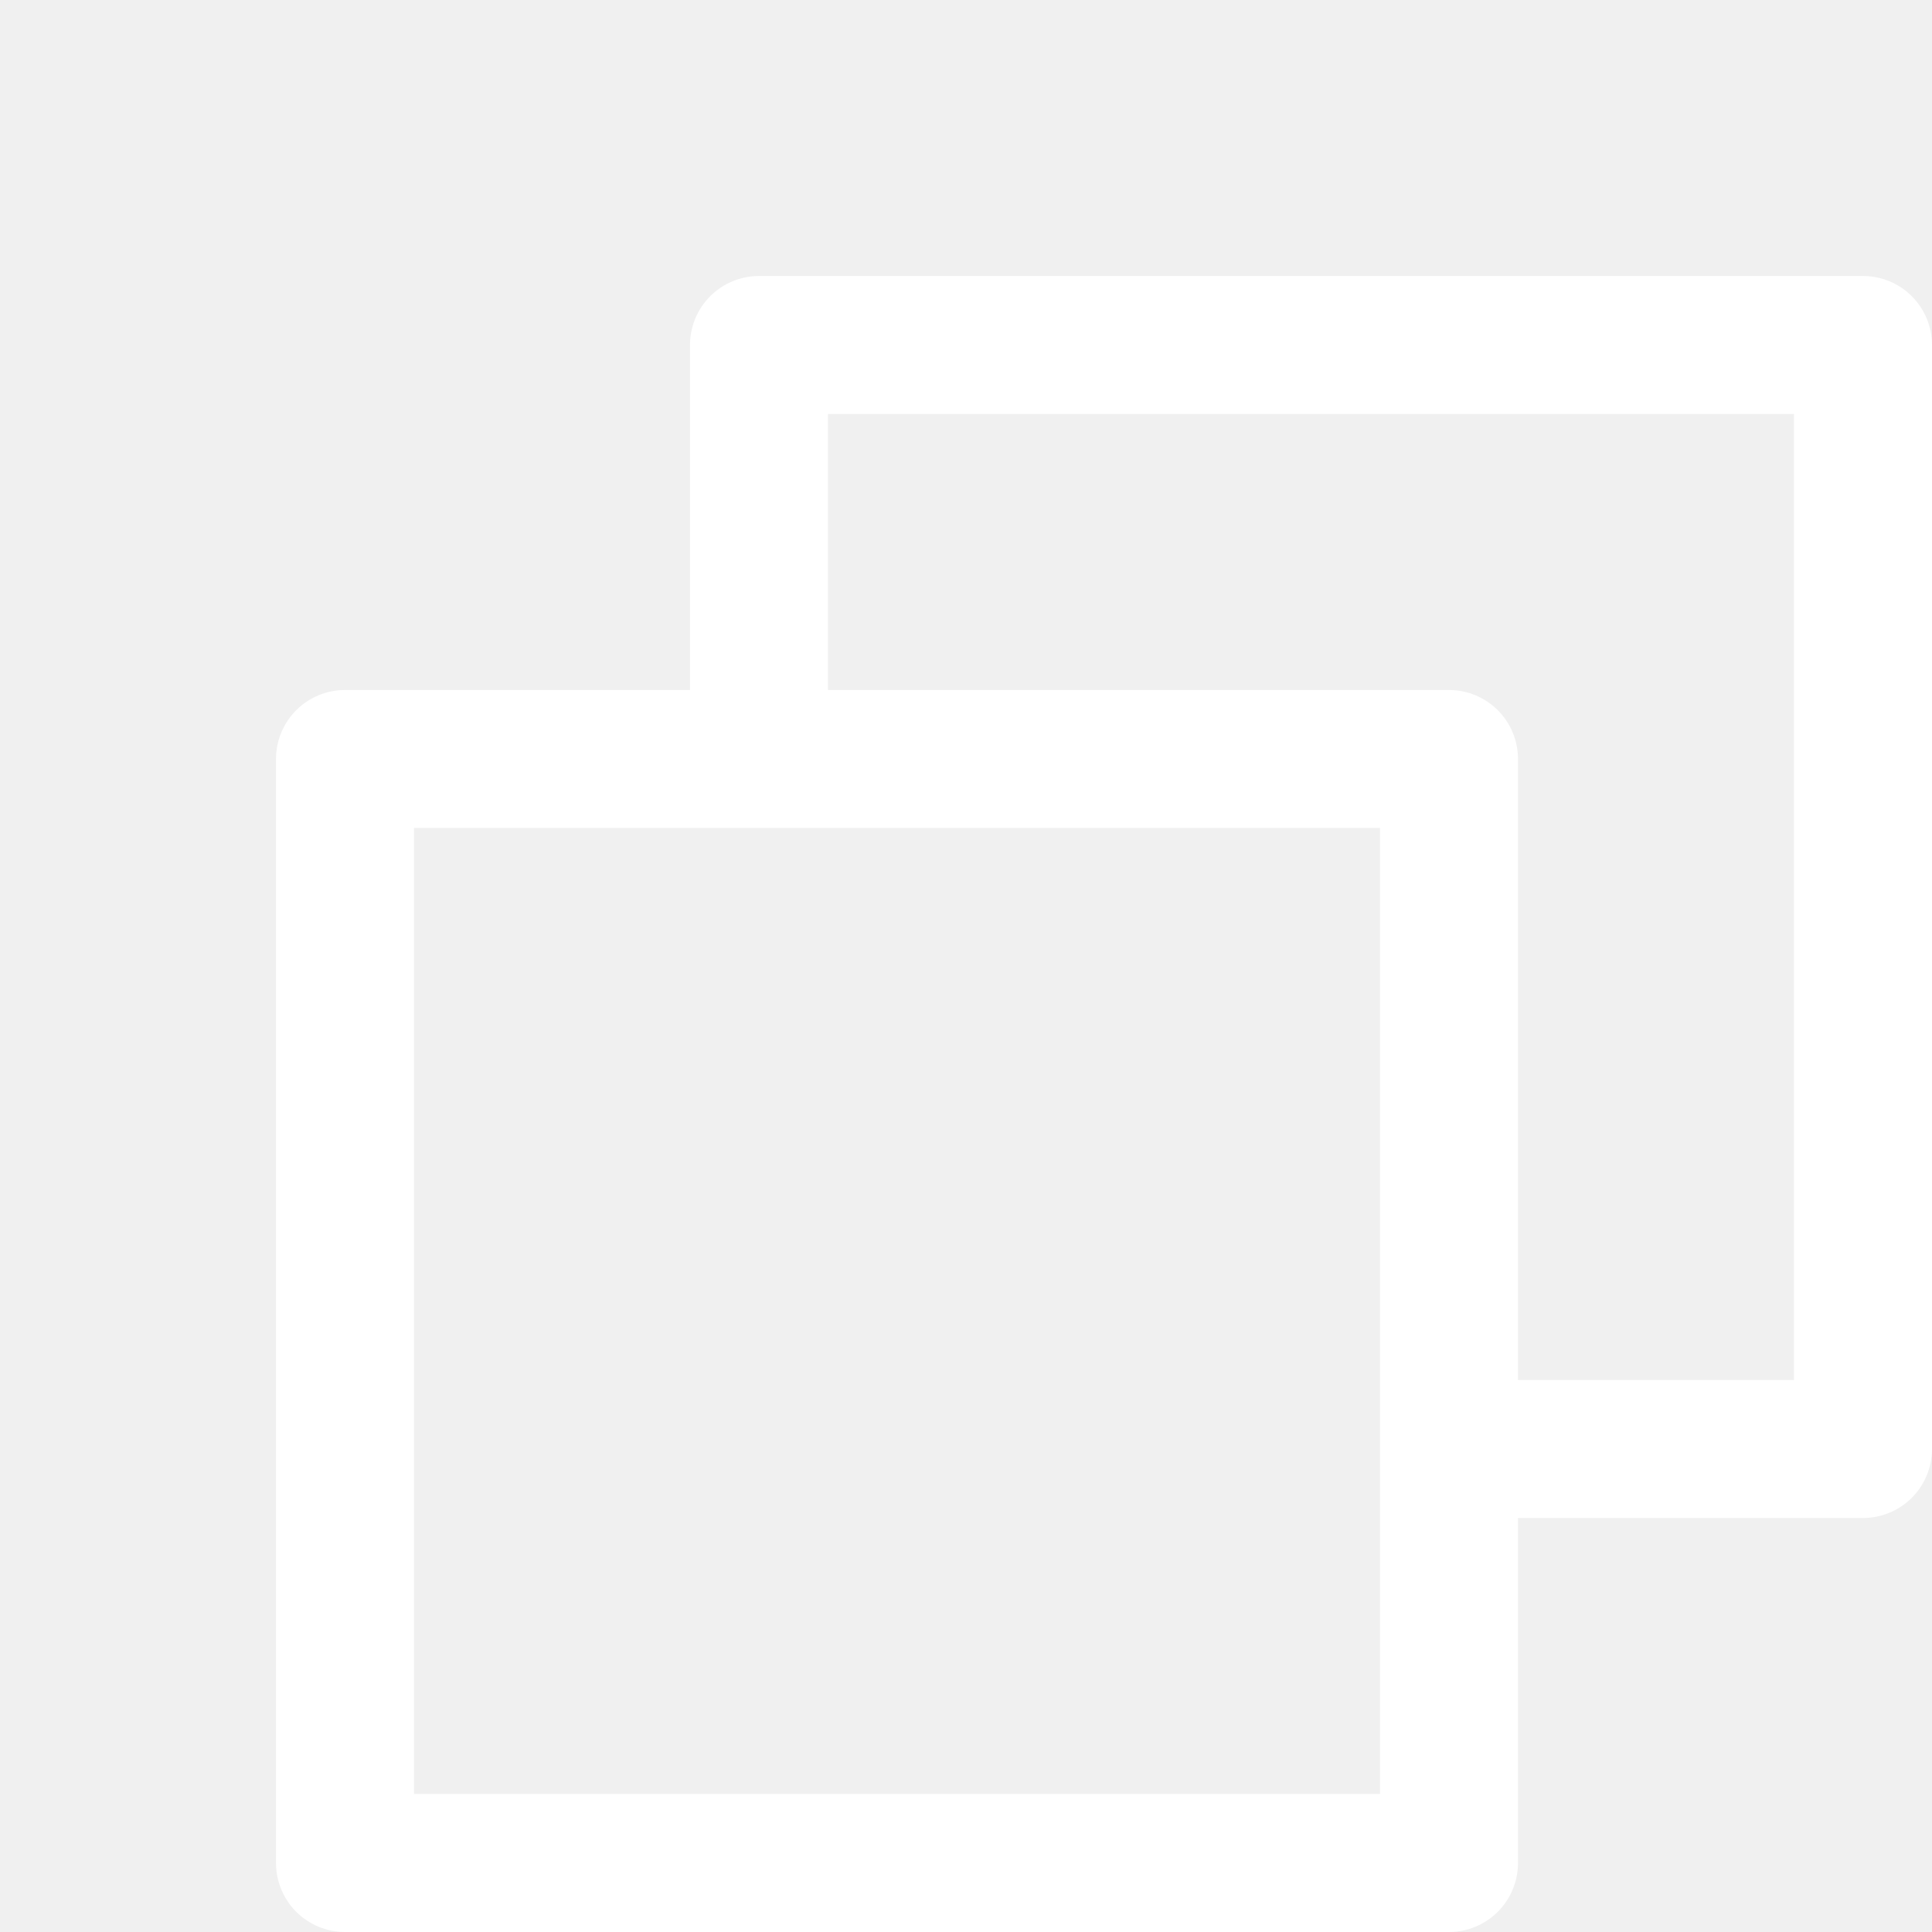
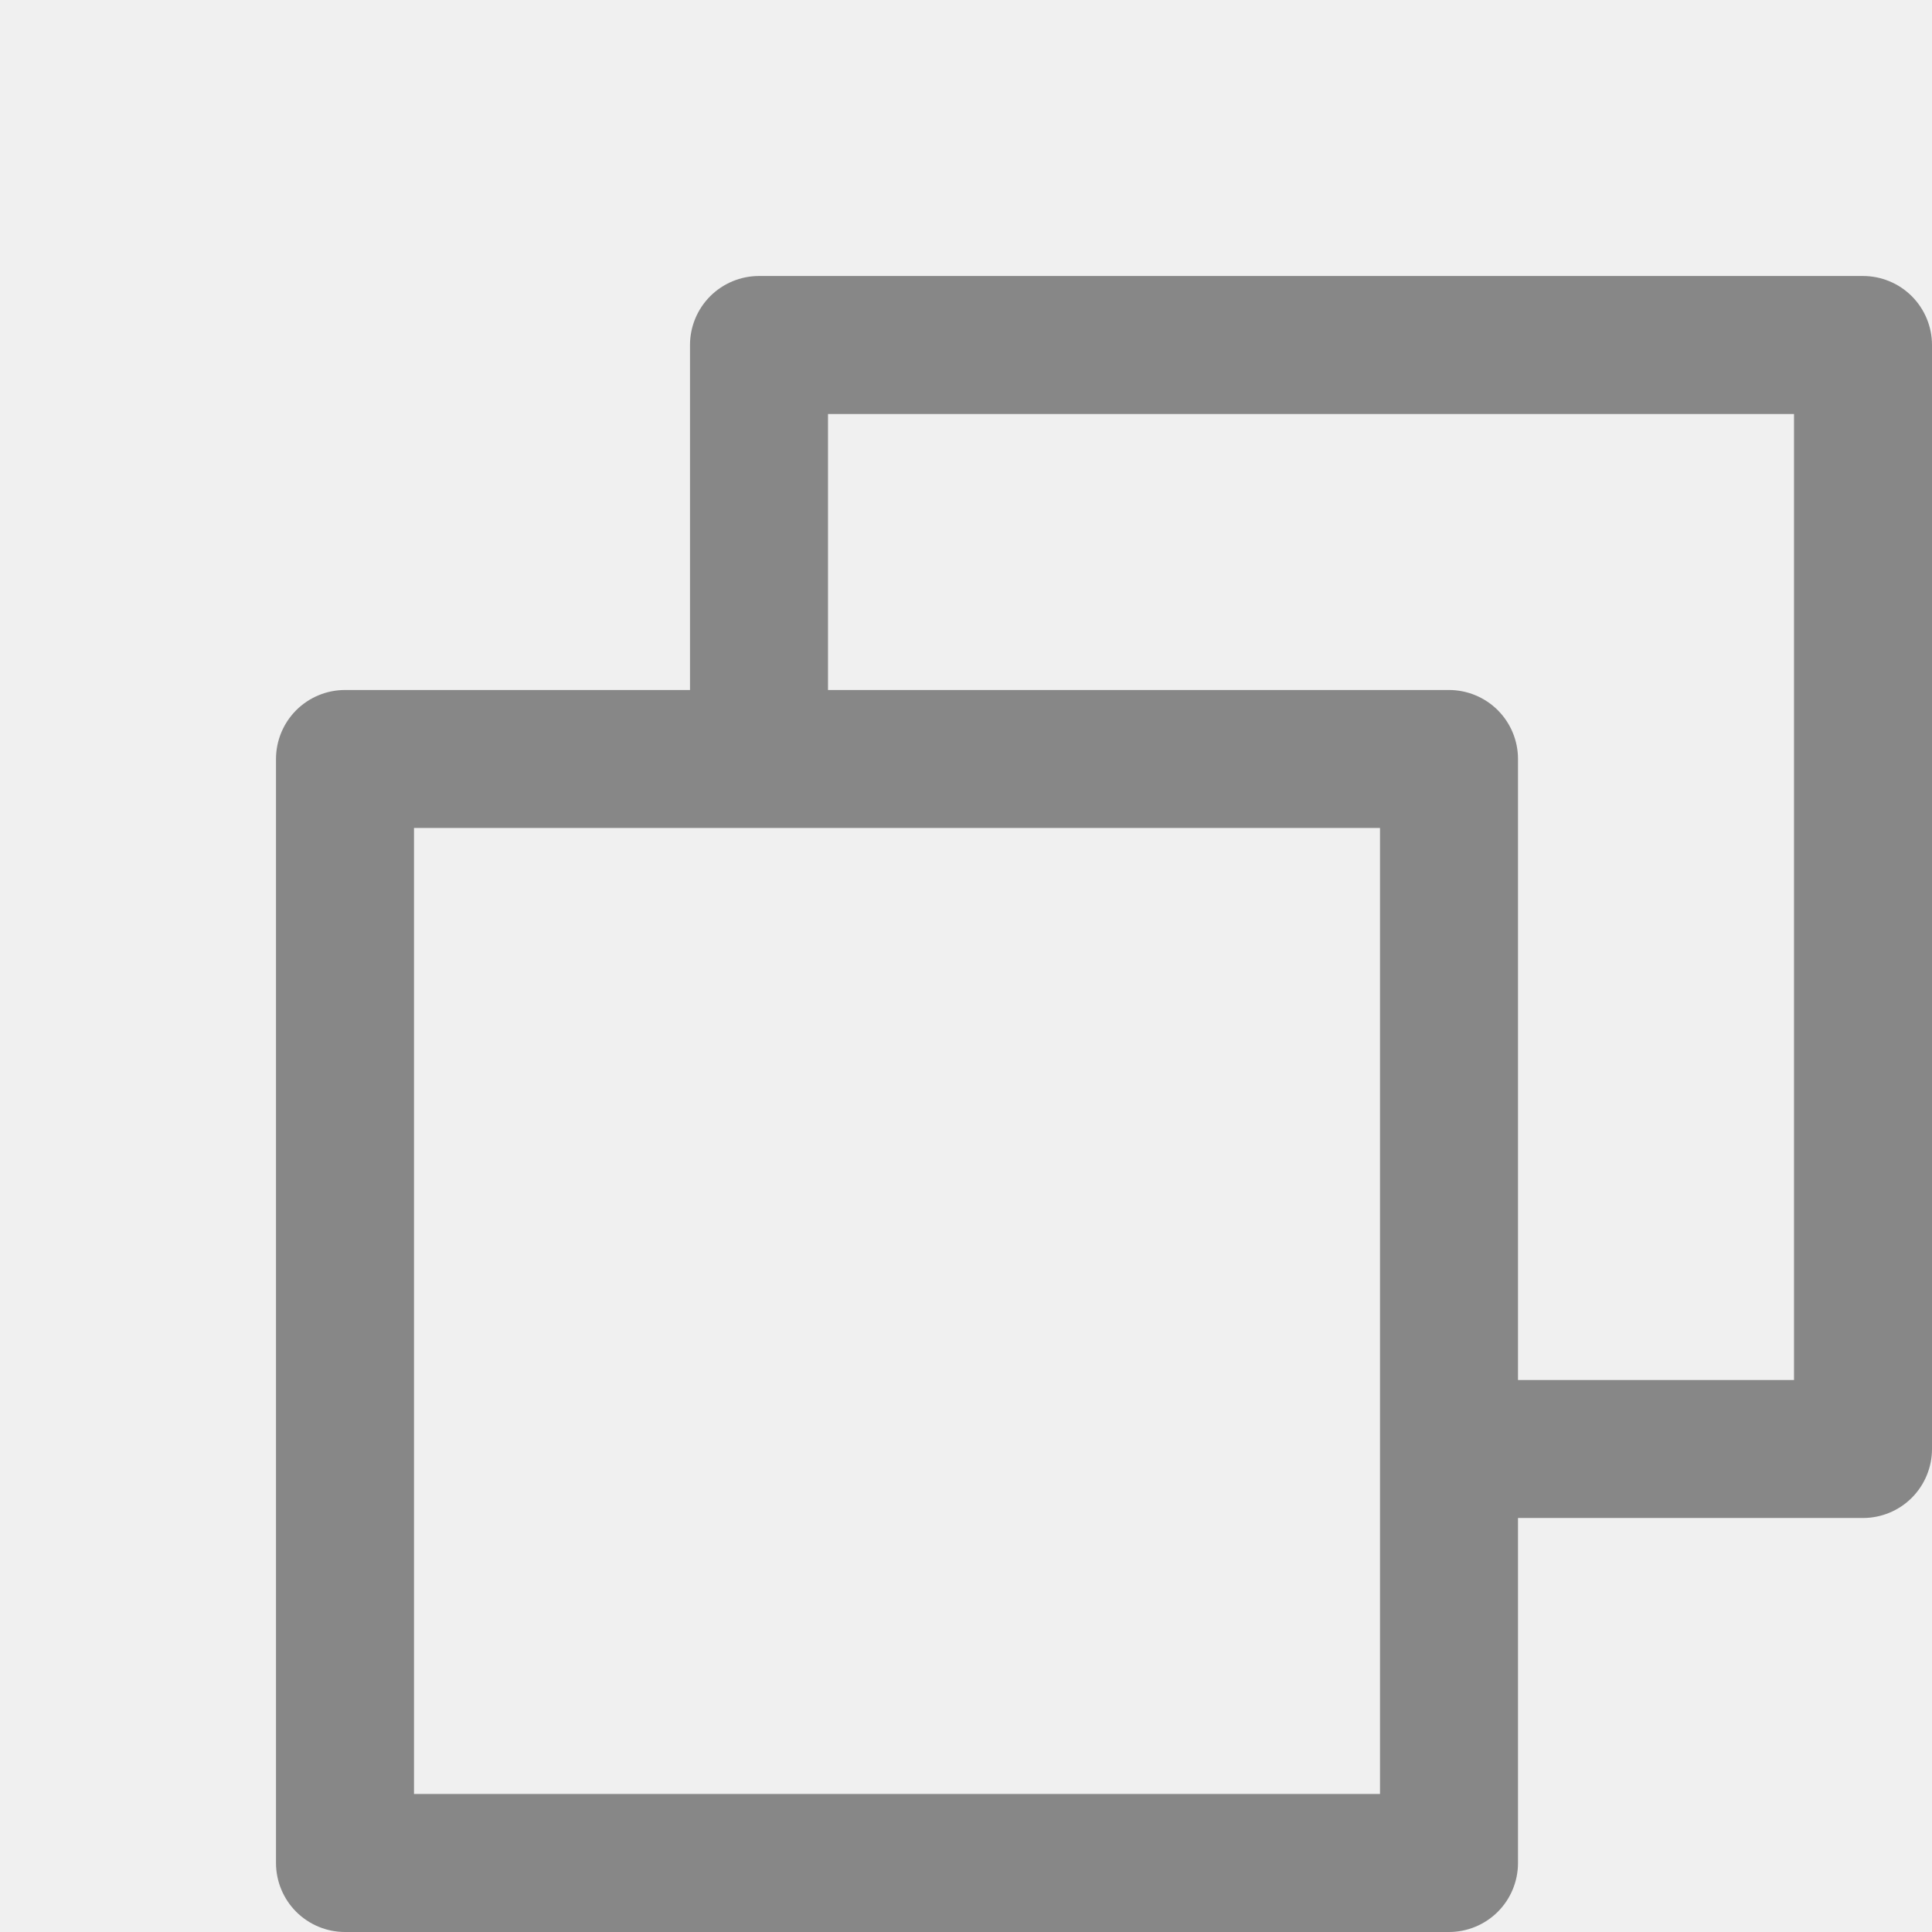
<svg xmlns="http://www.w3.org/2000/svg" width="15" height="15" viewBox="0 0 35 35" fill="none">
-   <path d="M33.75 5H13.75C13.418 5 13.101 5.132 12.866 5.366C12.632 5.601 12.5 5.918 12.5 6.25V12.5H6.25C5.918 12.5 5.601 12.632 5.366 12.866C5.132 13.101 5 13.418 5 13.75V33.75C5 34.081 5.132 34.4 5.366 34.634C5.601 34.868 5.918 35 6.25 35H26.25C26.581 35 26.899 34.868 27.134 34.634C27.368 34.4 27.5 34.081 27.5 33.75V27.5H33.75C34.081 27.5 34.4 27.368 34.634 27.134C34.868 26.899 35 26.581 35 26.25V6.25C35 5.918 34.868 5.601 34.634 5.366C34.4 5.132 34.081 5 33.75 5ZM25 32.5H7.5V15H25V32.5ZM32.5 25H27.5V13.75C27.5 13.418 27.368 13.101 27.134 12.866C26.899 12.632 26.581 12.5 26.25 12.5H15V7.5H32.5V25Z" fill="white" />
+   <path d="M33.75 5H13.75C13.418 5 13.101 5.132 12.866 5.366C12.632 5.601 12.5 5.918 12.5 6.25V12.5H6.25C5.918 12.5 5.601 12.632 5.366 12.866C5.132 13.101 5 13.418 5 13.75V33.75C5 34.081 5.132 34.4 5.366 34.634C5.601 34.868 5.918 35 6.25 35H26.25C26.581 35 26.899 34.868 27.134 34.634C27.368 34.4 27.5 34.081 27.5 33.75V27.5H33.75C34.081 27.5 34.4 27.368 34.634 27.134C34.868 26.899 35 26.581 35 26.25V6.25C35 5.918 34.868 5.601 34.634 5.366C34.4 5.132 34.081 5 33.75 5ZM25 32.5H7.5V15H25V32.5ZM32.5 25H27.5V13.75C27.5 13.418 27.368 13.101 27.134 12.866C26.899 12.632 26.581 12.5 26.25 12.5H15V7.5H32.5V25Z" fill="#878787" />
</svg>
